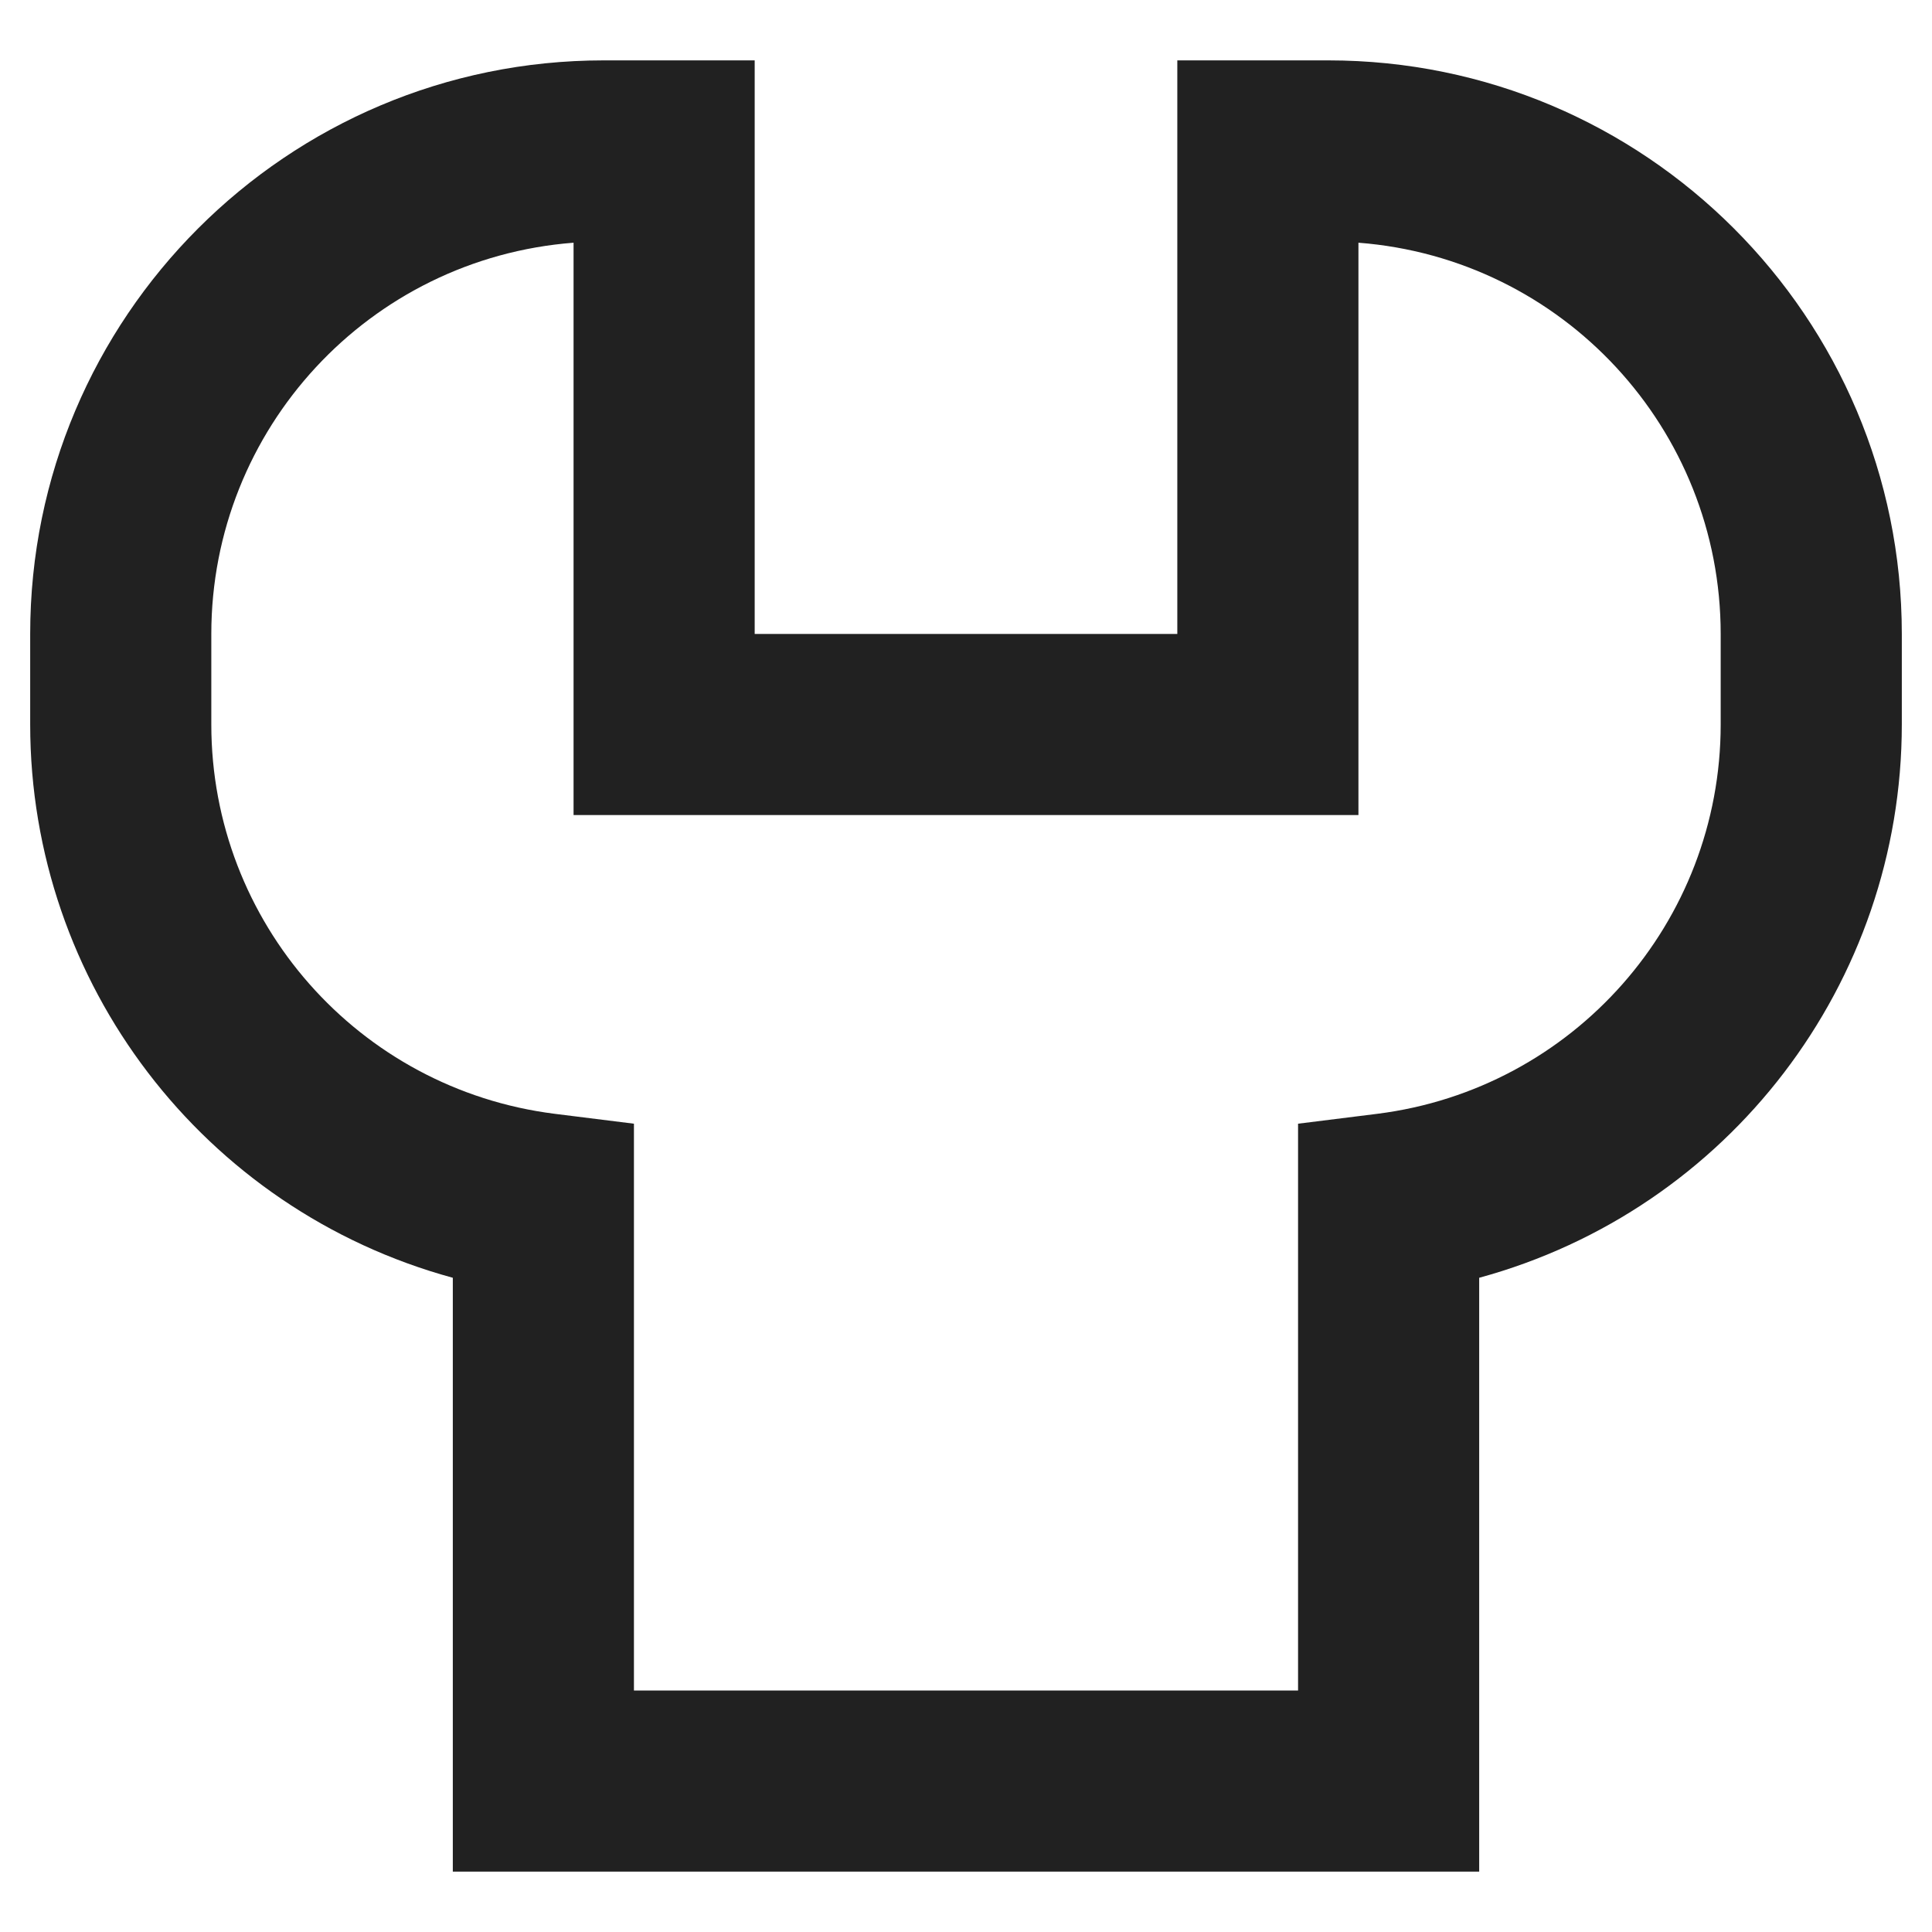
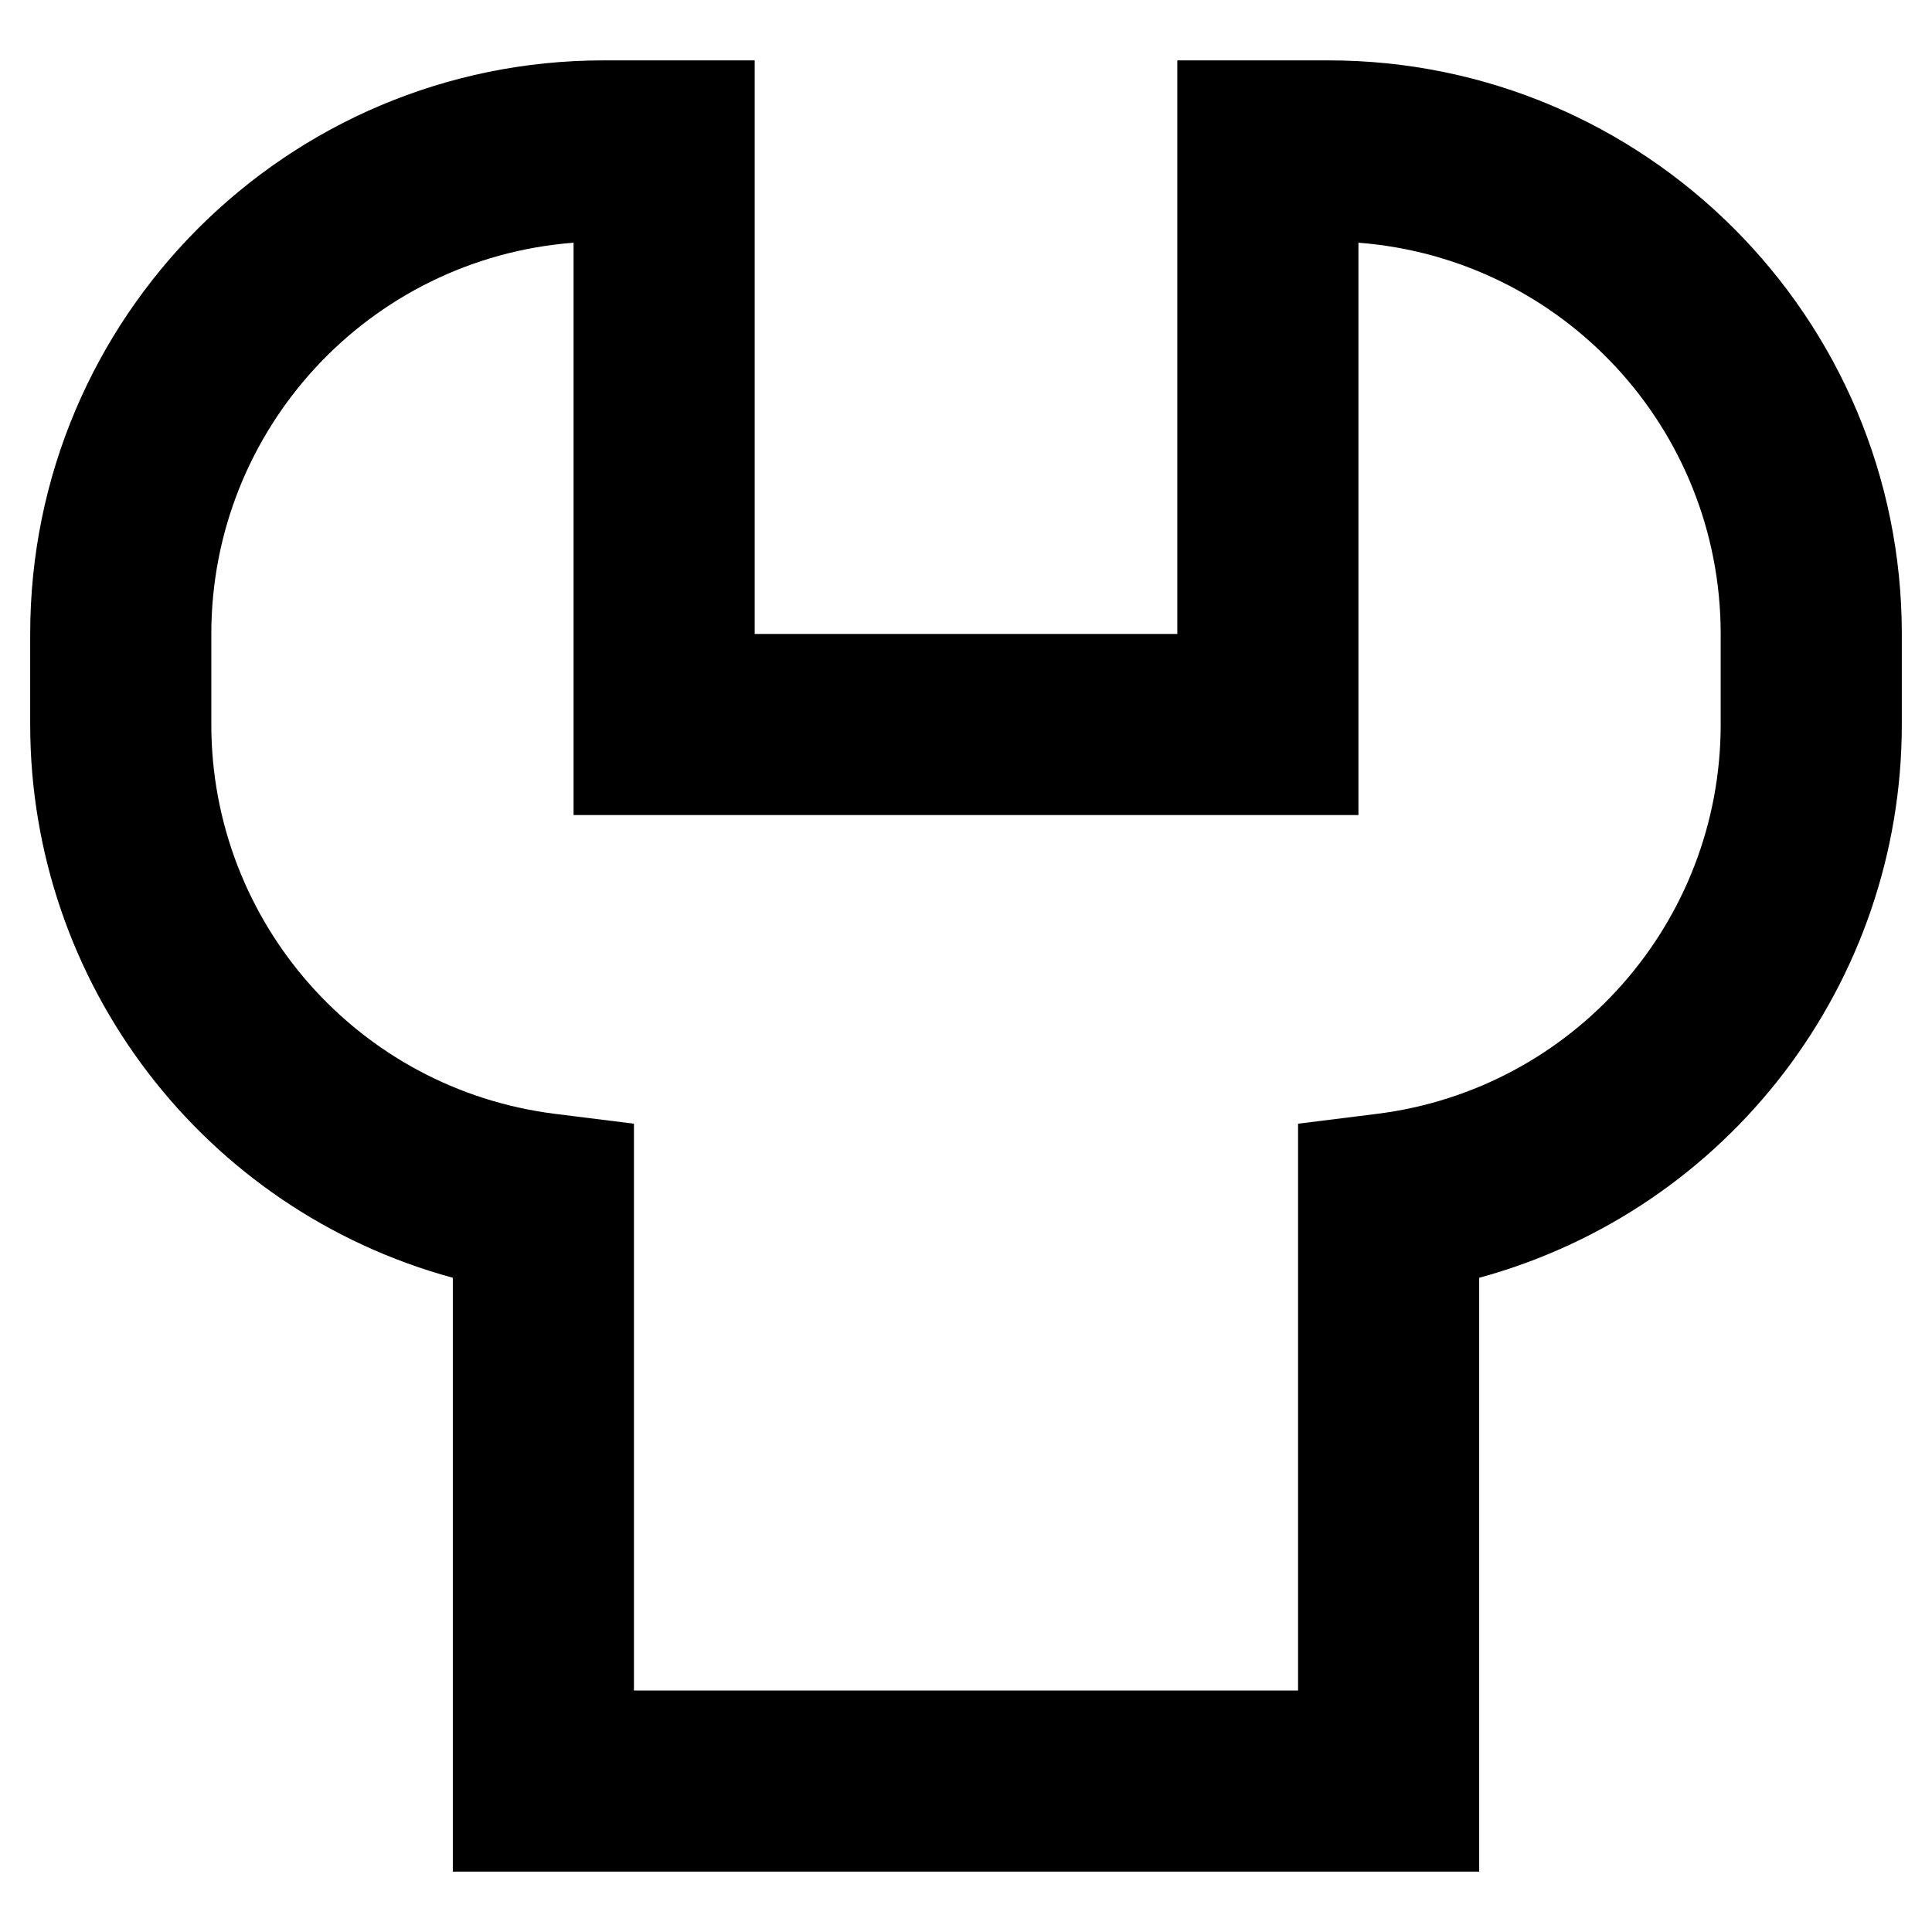
<svg xmlns="http://www.w3.org/2000/svg" viewBox="0 0 16 16" fill="currentColor">
-   <path fill-opacity=".87" d="M6.25 5.25h3.5V.5H11a4.75 4.75 0 0 1 4.75 4.75V6a4.75 4.75 0 0 1-3.5 4.582V15.5h-8.5v-4.918A4.75 4.75 0 0 1 .25 6v-.75A4.75 4.75 0 0 1 5 .5h1.25zm5 1.5h-6.5V2.01a3.25 3.25 0 0 0-3 3.24V6a3.25 3.25 0 0 0 2.843 3.224l.657.082V14h5.5V9.306l.657-.082A3.25 3.25 0 0 0 14.25 6v-.75a3.25 3.25 0 0 0-3-3.24z" />
+   <path d="M6.25 5.25h3.5V.5H11a4.75 4.75 0 0 1 4.75 4.75V6a4.75 4.75 0 0 1-3.5 4.582V15.5h-8.5v-4.918A4.75 4.75 0 0 1 .25 6v-.75A4.75 4.75 0 0 1 5 .5h1.25zm5 1.5h-6.5V2.01a3.25 3.25 0 0 0-3 3.24V6a3.25 3.25 0 0 0 2.843 3.224l.657.082V14h5.5V9.306l.657-.082A3.25 3.25 0 0 0 14.25 6v-.75a3.25 3.25 0 0 0-3-3.24z" />
</svg>
